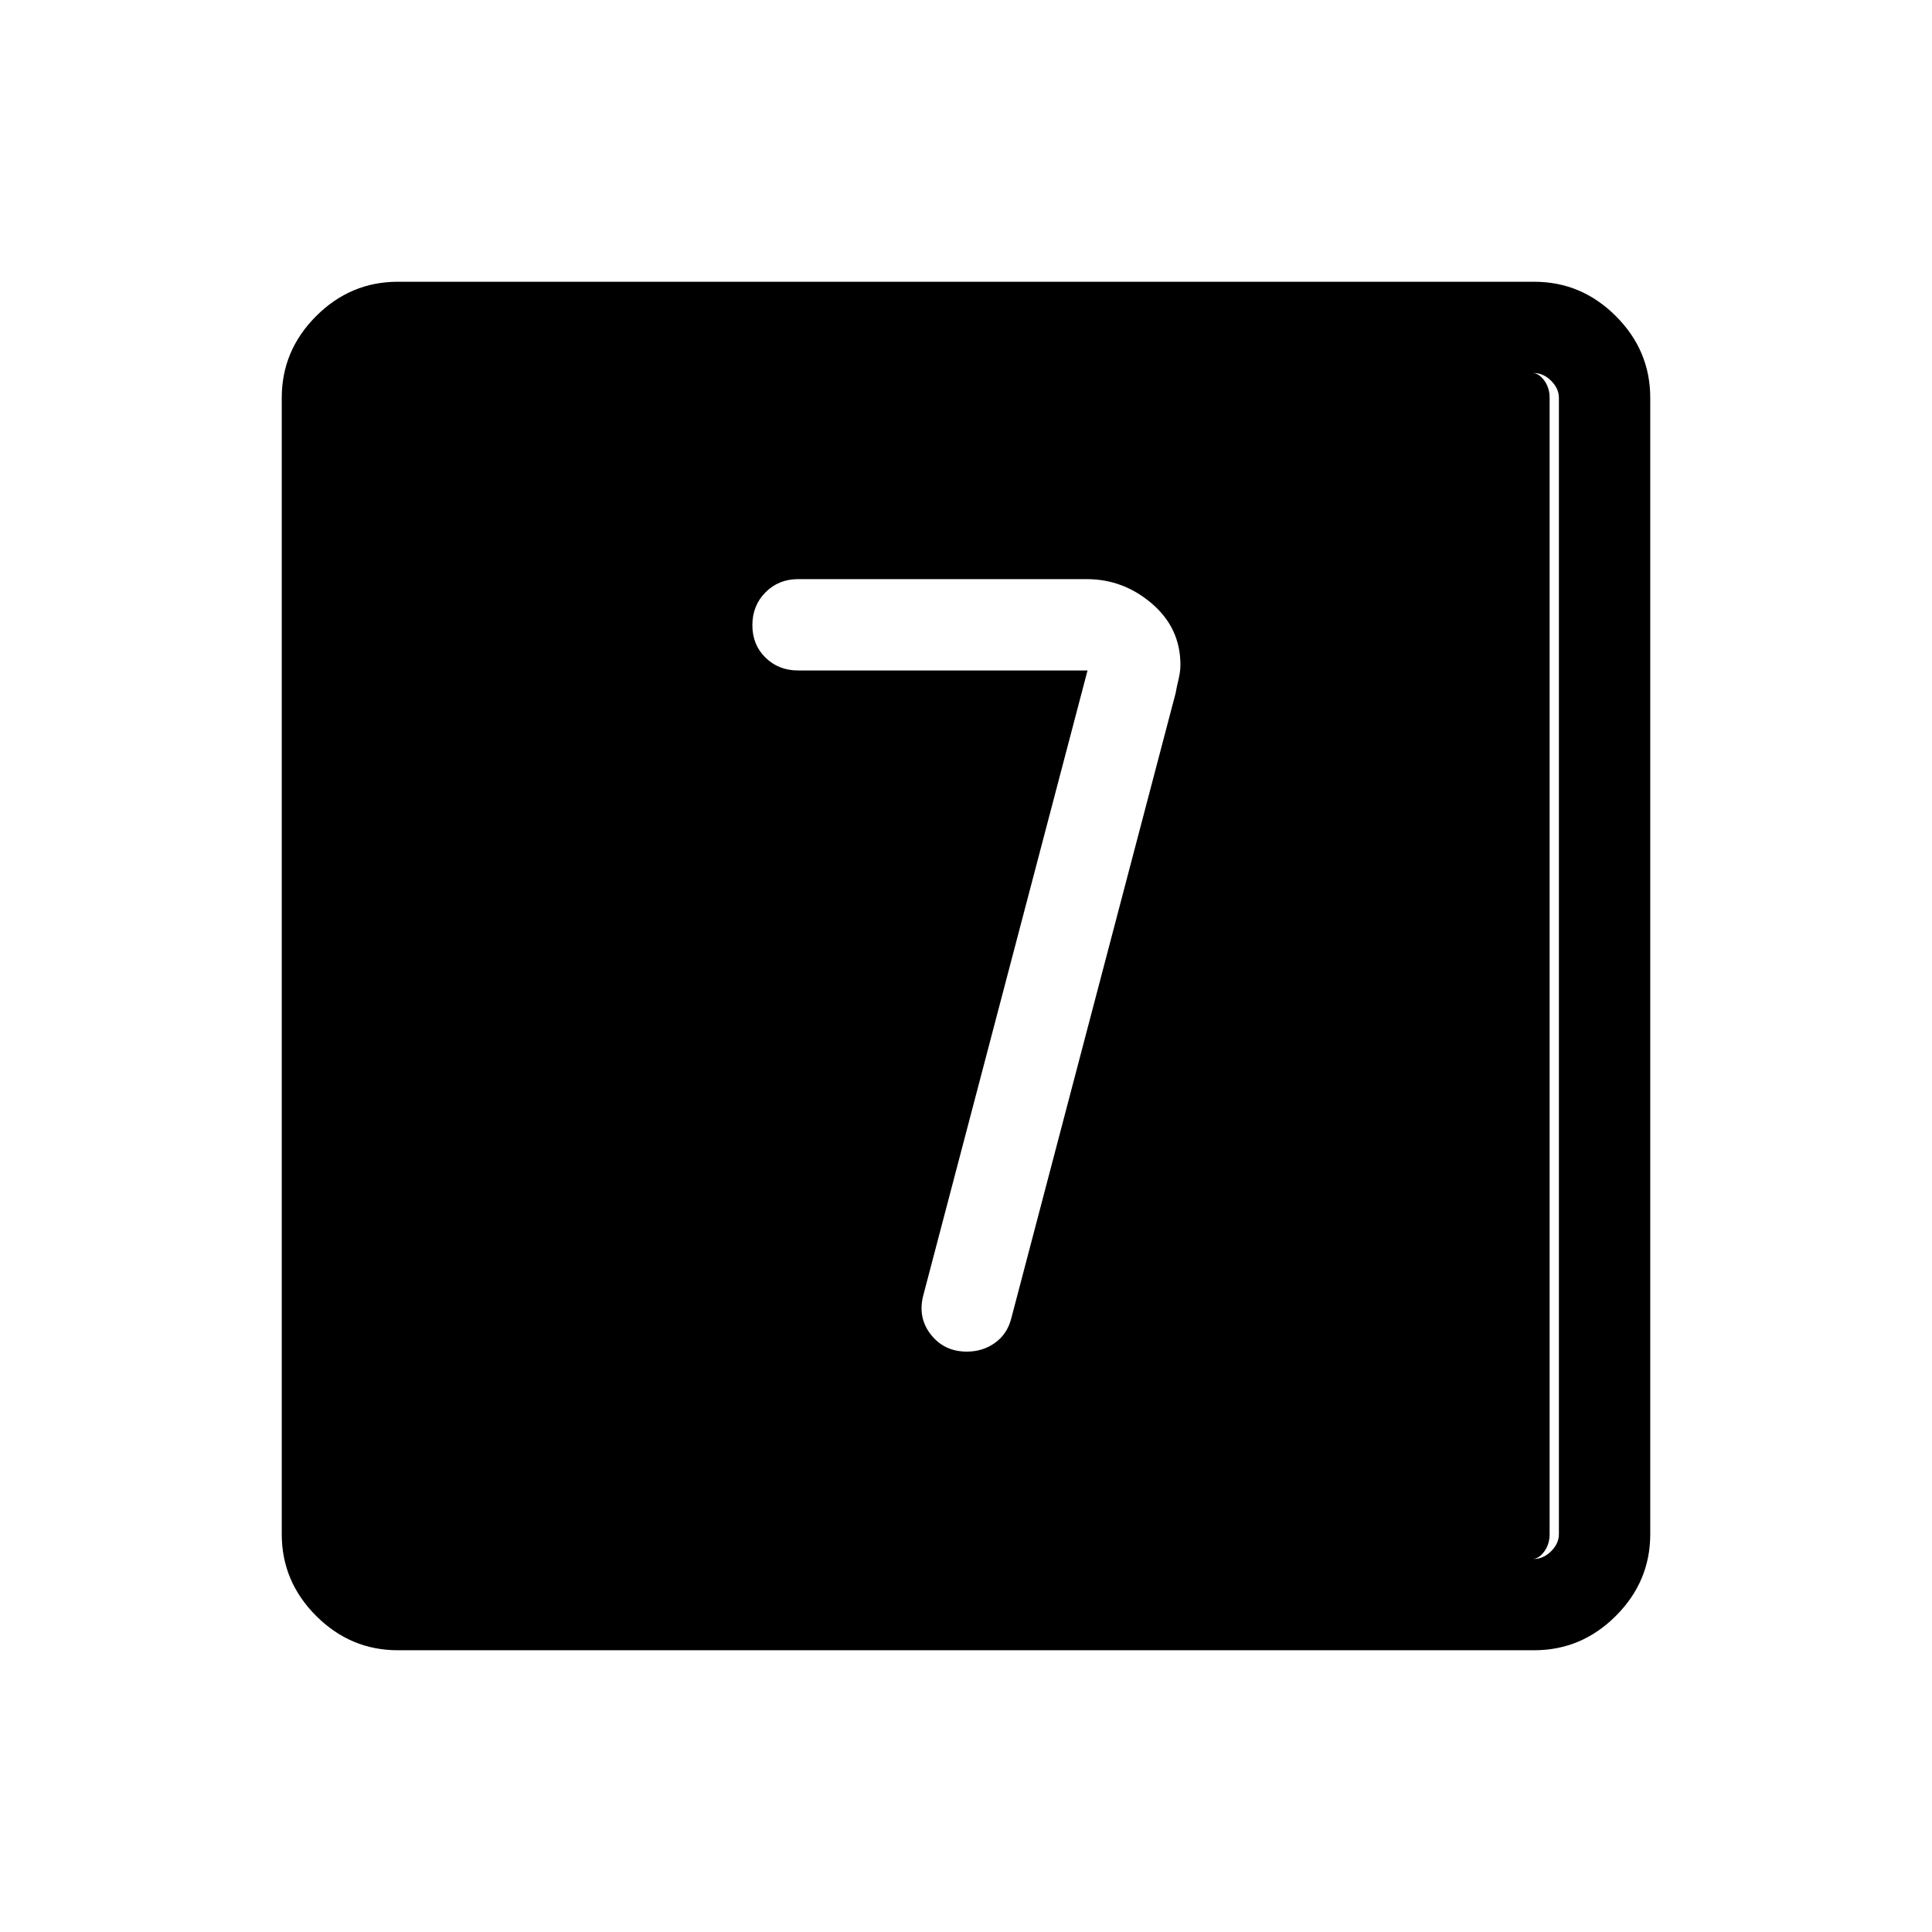
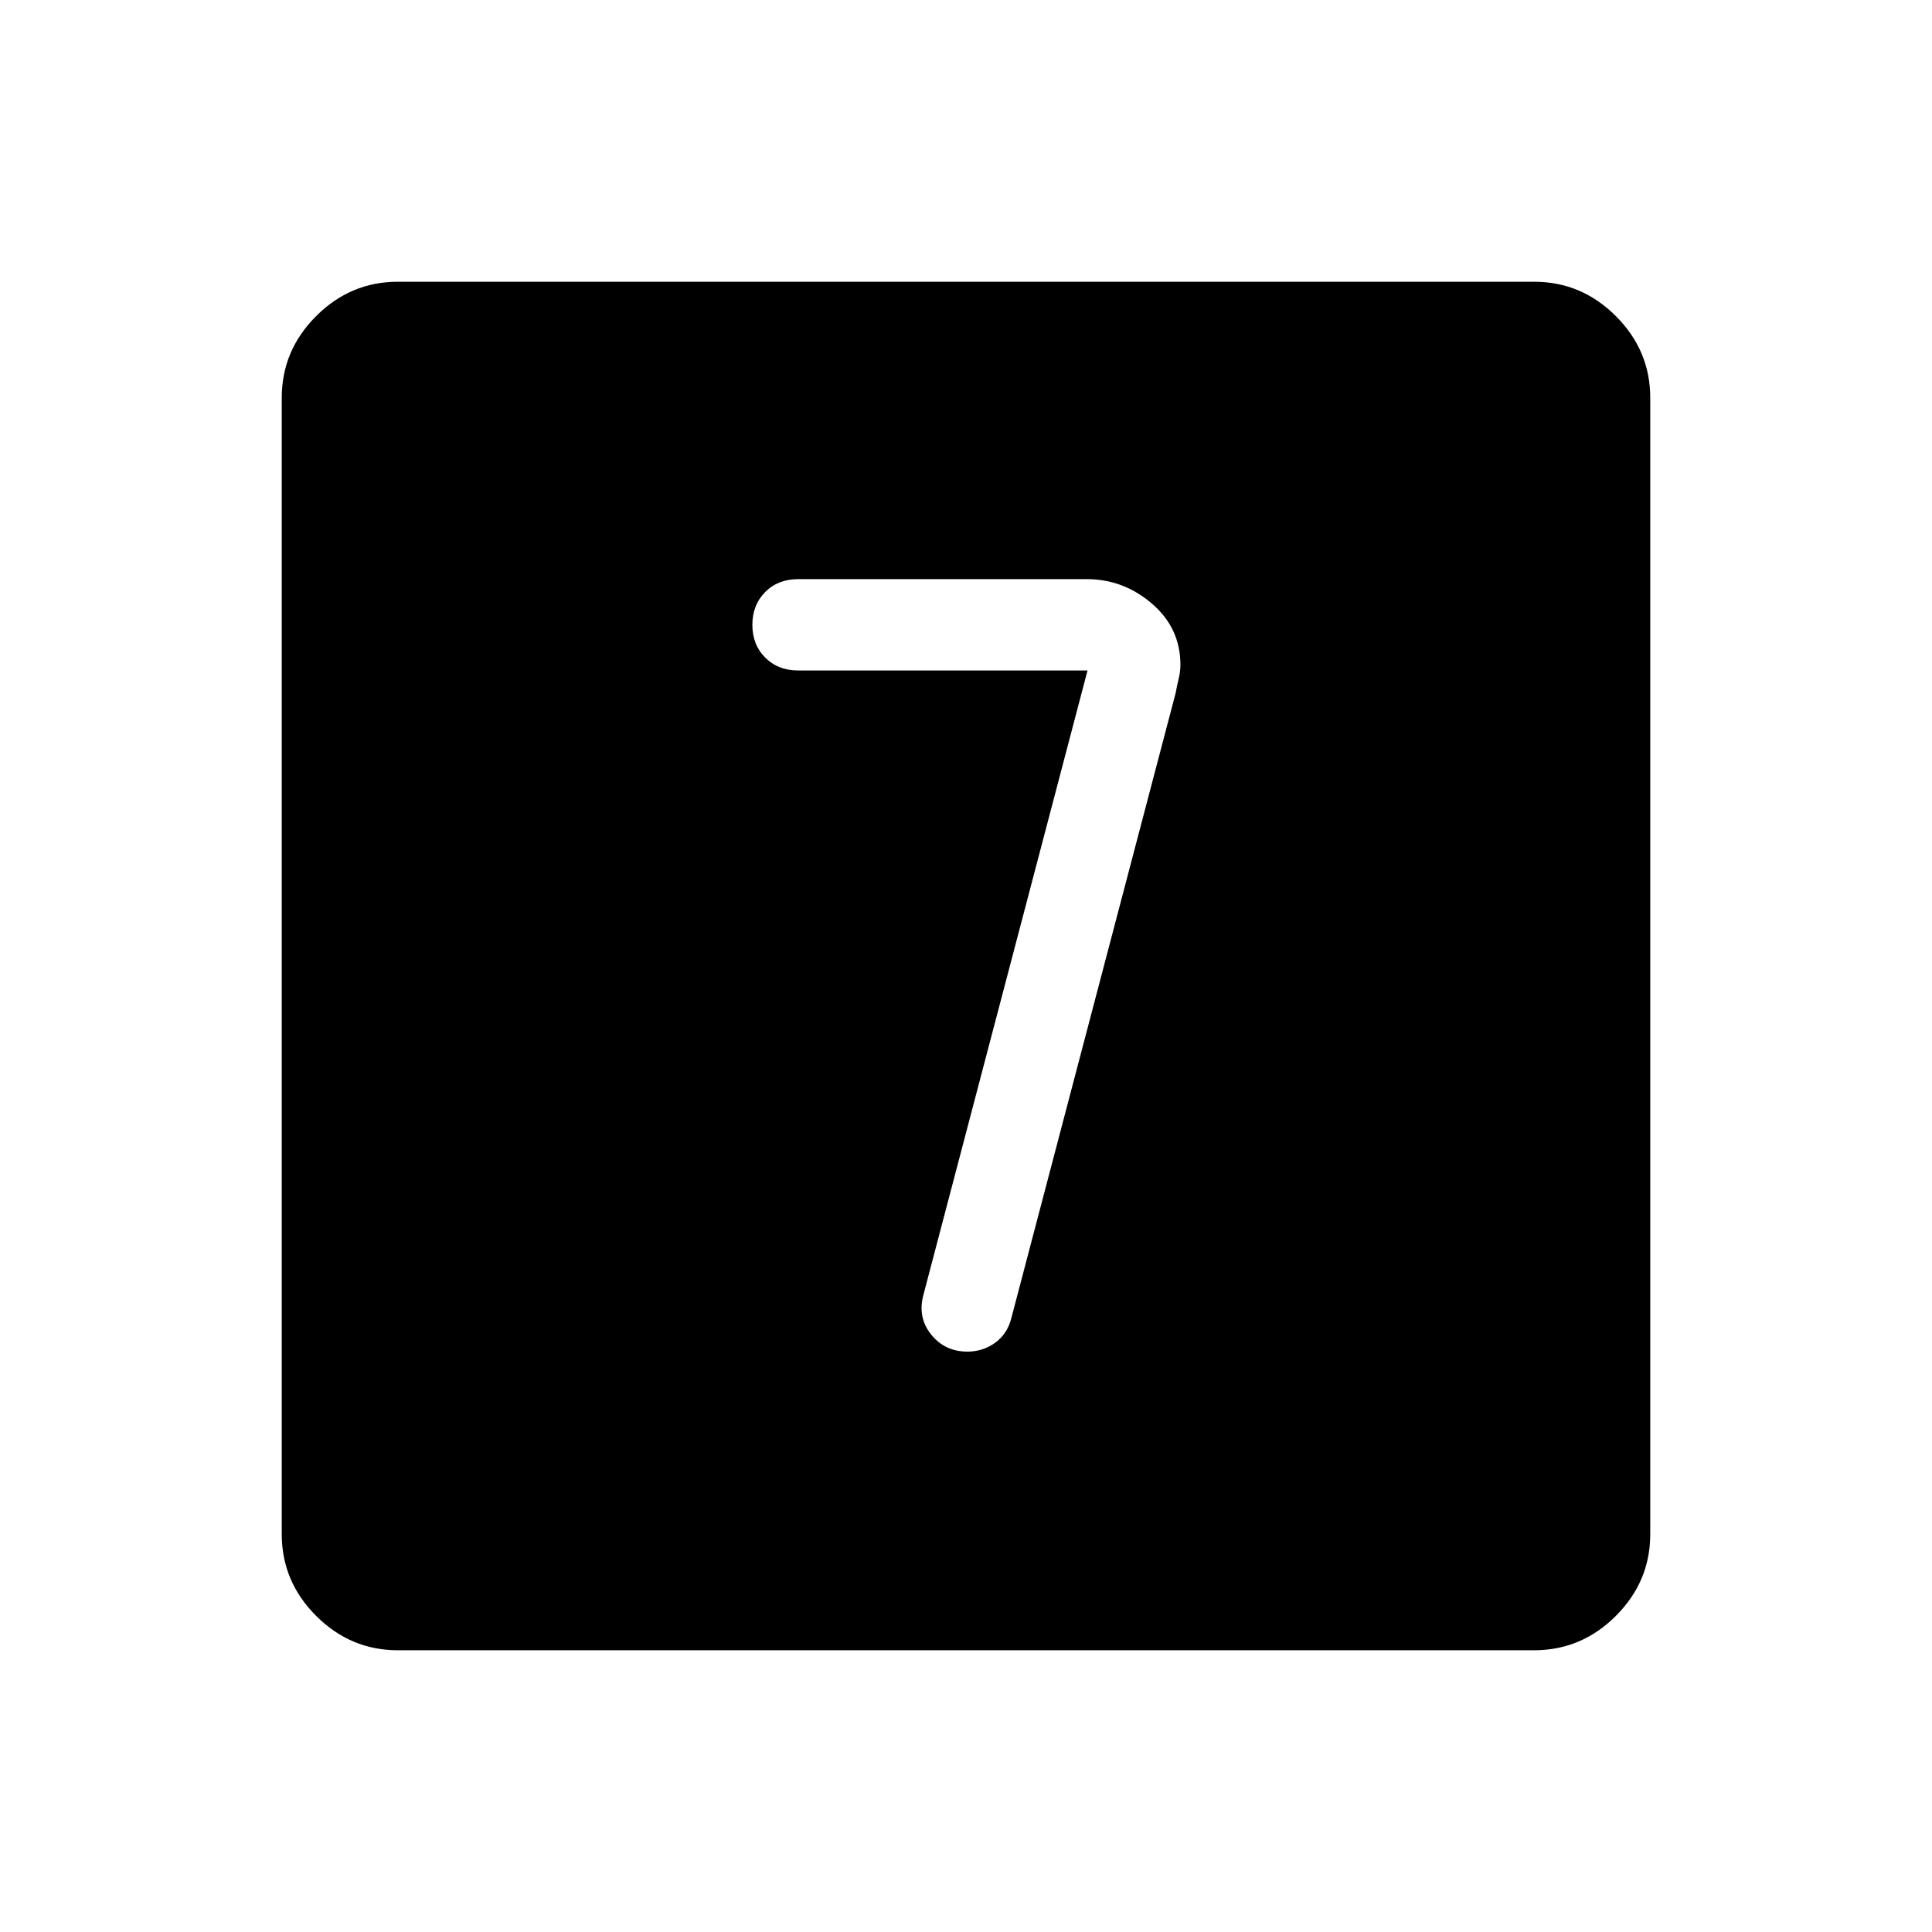
<svg xmlns="http://www.w3.org/2000/svg" viewBox="0 -960 960 960">
-   <path d="M197.69-140q-23.53 0-40.61-17.08T140-197.69v-564.62q0-23.53 17.08-40.61T197.69-820h564.62q23.53 0 40.61 17.08T820-762.31v564.62q0 23.53-17.08 40.61T762.31-140H197.69Zm0-45.39h564.62q4.61 0 8.46-3.84 3.84-3.85 3.84-8.46v-564.62q0-4.61-3.84-8.46-3.85-3.84-8.46-3.84H197.69q-4.61 0-8.46 3.84-3.84 3.85-3.84 8.46v564.62q0 4.61 3.84 8.46 3.85 3.84 8.46 3.84Zm-3.84-589.22h567.69q3.07 0 5.77 3.65 2.69 3.65 2.69 8.65v564.62q0 5-2.69 8.65-2.7 3.65-5.77 3.65H193.85q-3.08 0-5.77-3.65-2.69-3.65-2.69-8.65v-564.62q0-5 2.69-8.65 2.69-3.65 5.77-3.65Zm346.54 147.76-81.62 310.54q-2.85 11.07 3.81 19.5 6.66 8.42 17.84 8.42 7.89 0 13.96-4.34 6.08-4.35 8.08-12.04l81.69-310.77q.62-3.43 1.5-7.08.89-3.65.89-7.07 0-18.23-14.17-30.39-14.18-12.15-32.37-12.15H396.54q-9.66 0-16.18 6.57-6.51 6.56-6.51 16.3 0 9.74 6.51 16.13 6.52 6.38 16.18 6.38h143.85Z" />
+   <path d="M197.69-140q-23.53 0-40.61-17.08T140-197.69v-564.62q0-23.53 17.08-40.61T197.69-820h564.62q23.53 0 40.61 17.08T820-762.31v564.62q0 23.53-17.08 40.61T762.31-140H197.69Zm342.7-486.85-81.62 310.54q-2.85 11.07 3.97 19.5 6.82 8.42 17.99 8.42 7.58 0 13.65-4.34 6.08-4.35 8.08-12.04l81.69-310.77q.62-3.43 1.5-7.08.89-3.65.89-7.07 0-18.23-14.17-30.39-14.18-12.15-32.37-12.15H396.54q-9.91 0-16.3 6.39-6.39 6.39-6.39 16.31 0 9.91 6.39 16.3 6.39 6.38 16.3 6.38h143.85Z" />
</svg>
